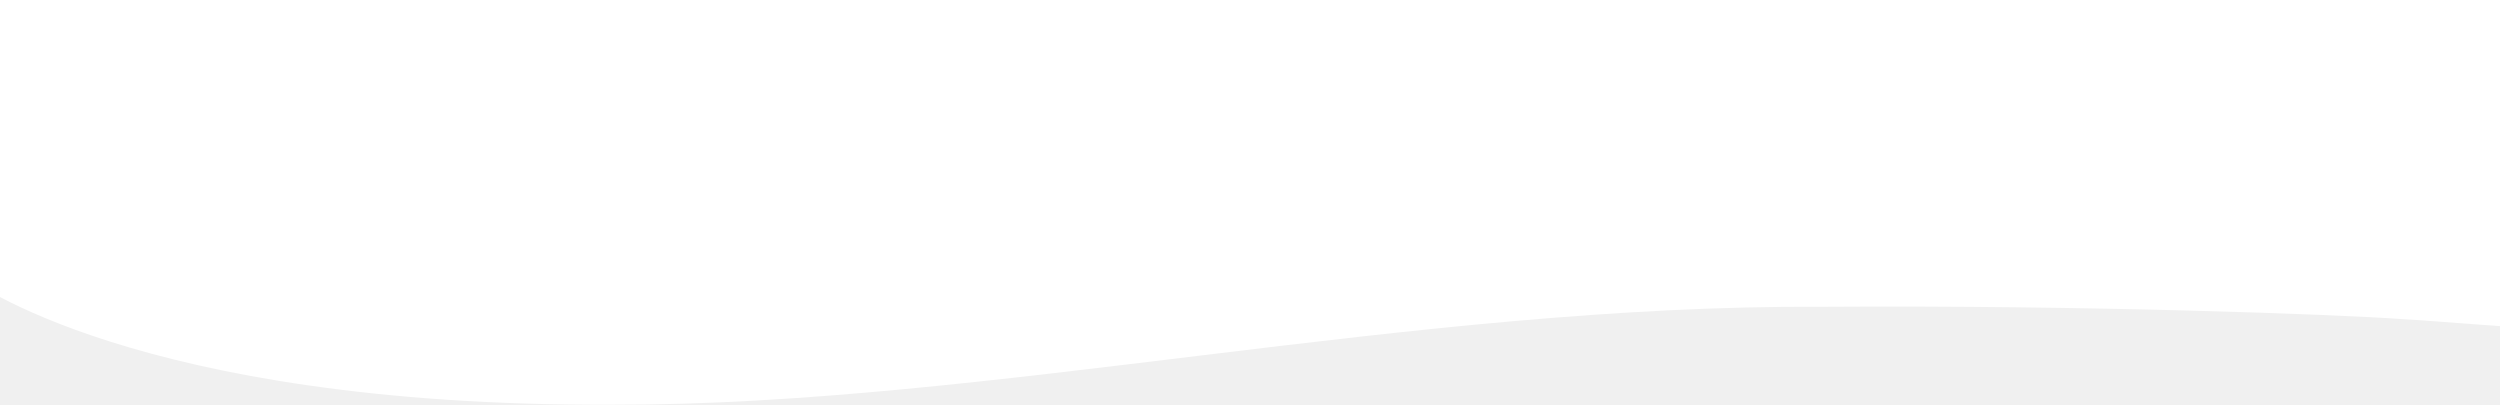
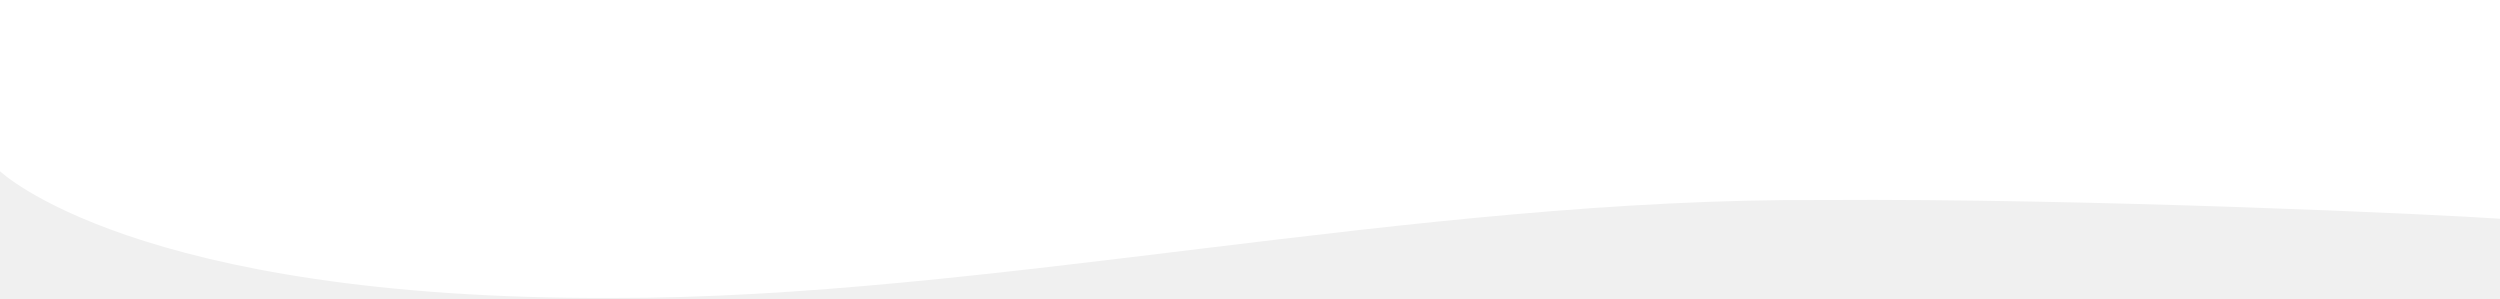
- <svg xmlns="http://www.w3.org/2000/svg" width="1920" height="311" fill="none">
-   <path d="M198.865-123.451H-25l1.855 103.189L-25 213.025.838 224.387c-10.534-3.475-19.213-7.263-25.838-11.362 0 0 127.866 99.179 495.167 97.798 287.401.579 614.823-77.124 929.983-75.208 203.99-1.382 396.05 5.97 442.43 9.312 43.92 2.539 88.51 7.529 132.77 7.752 16.23.089 31-1.025 44.65-3.163v-366.907l-1821.135-6.06z" fill="#fff" />
+ <svg xmlns="http://www.w3.org/2000/svg" preserveAspectRatio="none" width="1920" height="229" viewBox="0 0 1920 229" fill="none">
+   <path d="M470.167 228.823C102.866 230.204 0 131.5 0 131.5V0H1920V168C1873.62 164.658 1604.14 152.233 1400.15 153.615C1084.99 151.699 757.568 229.402 470.167 228.823Z" fill="white" />
</svg>
